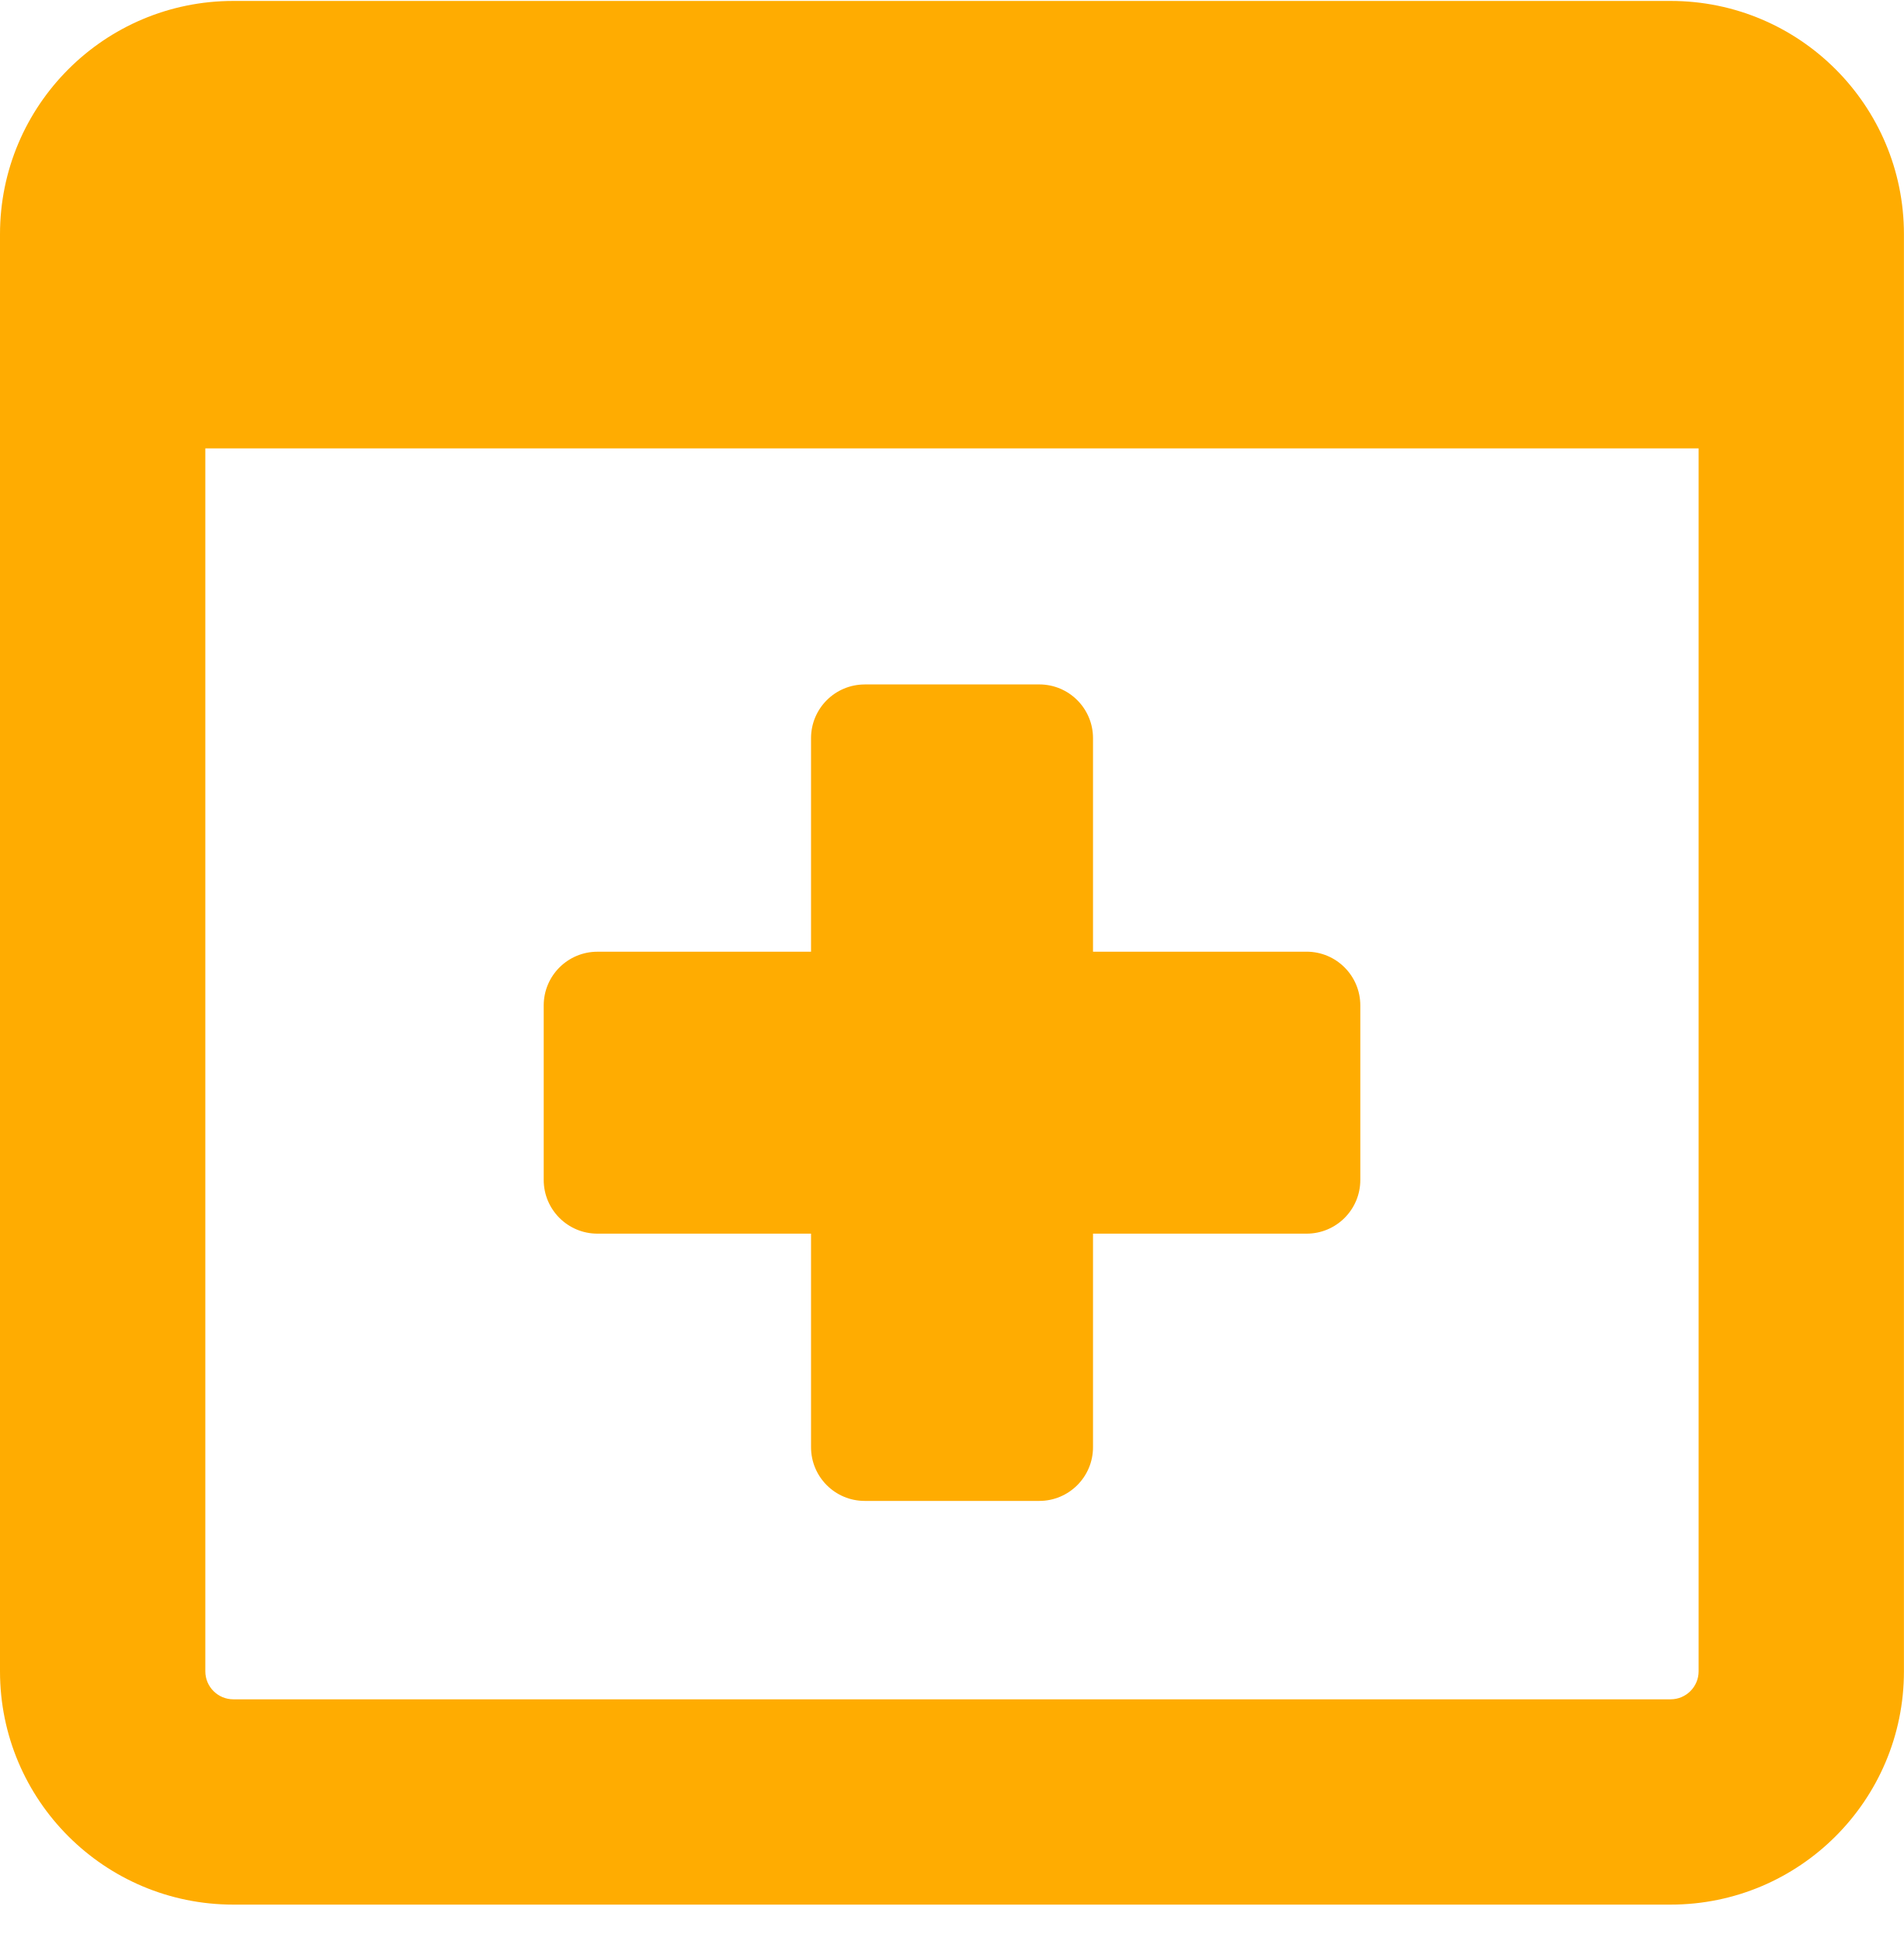
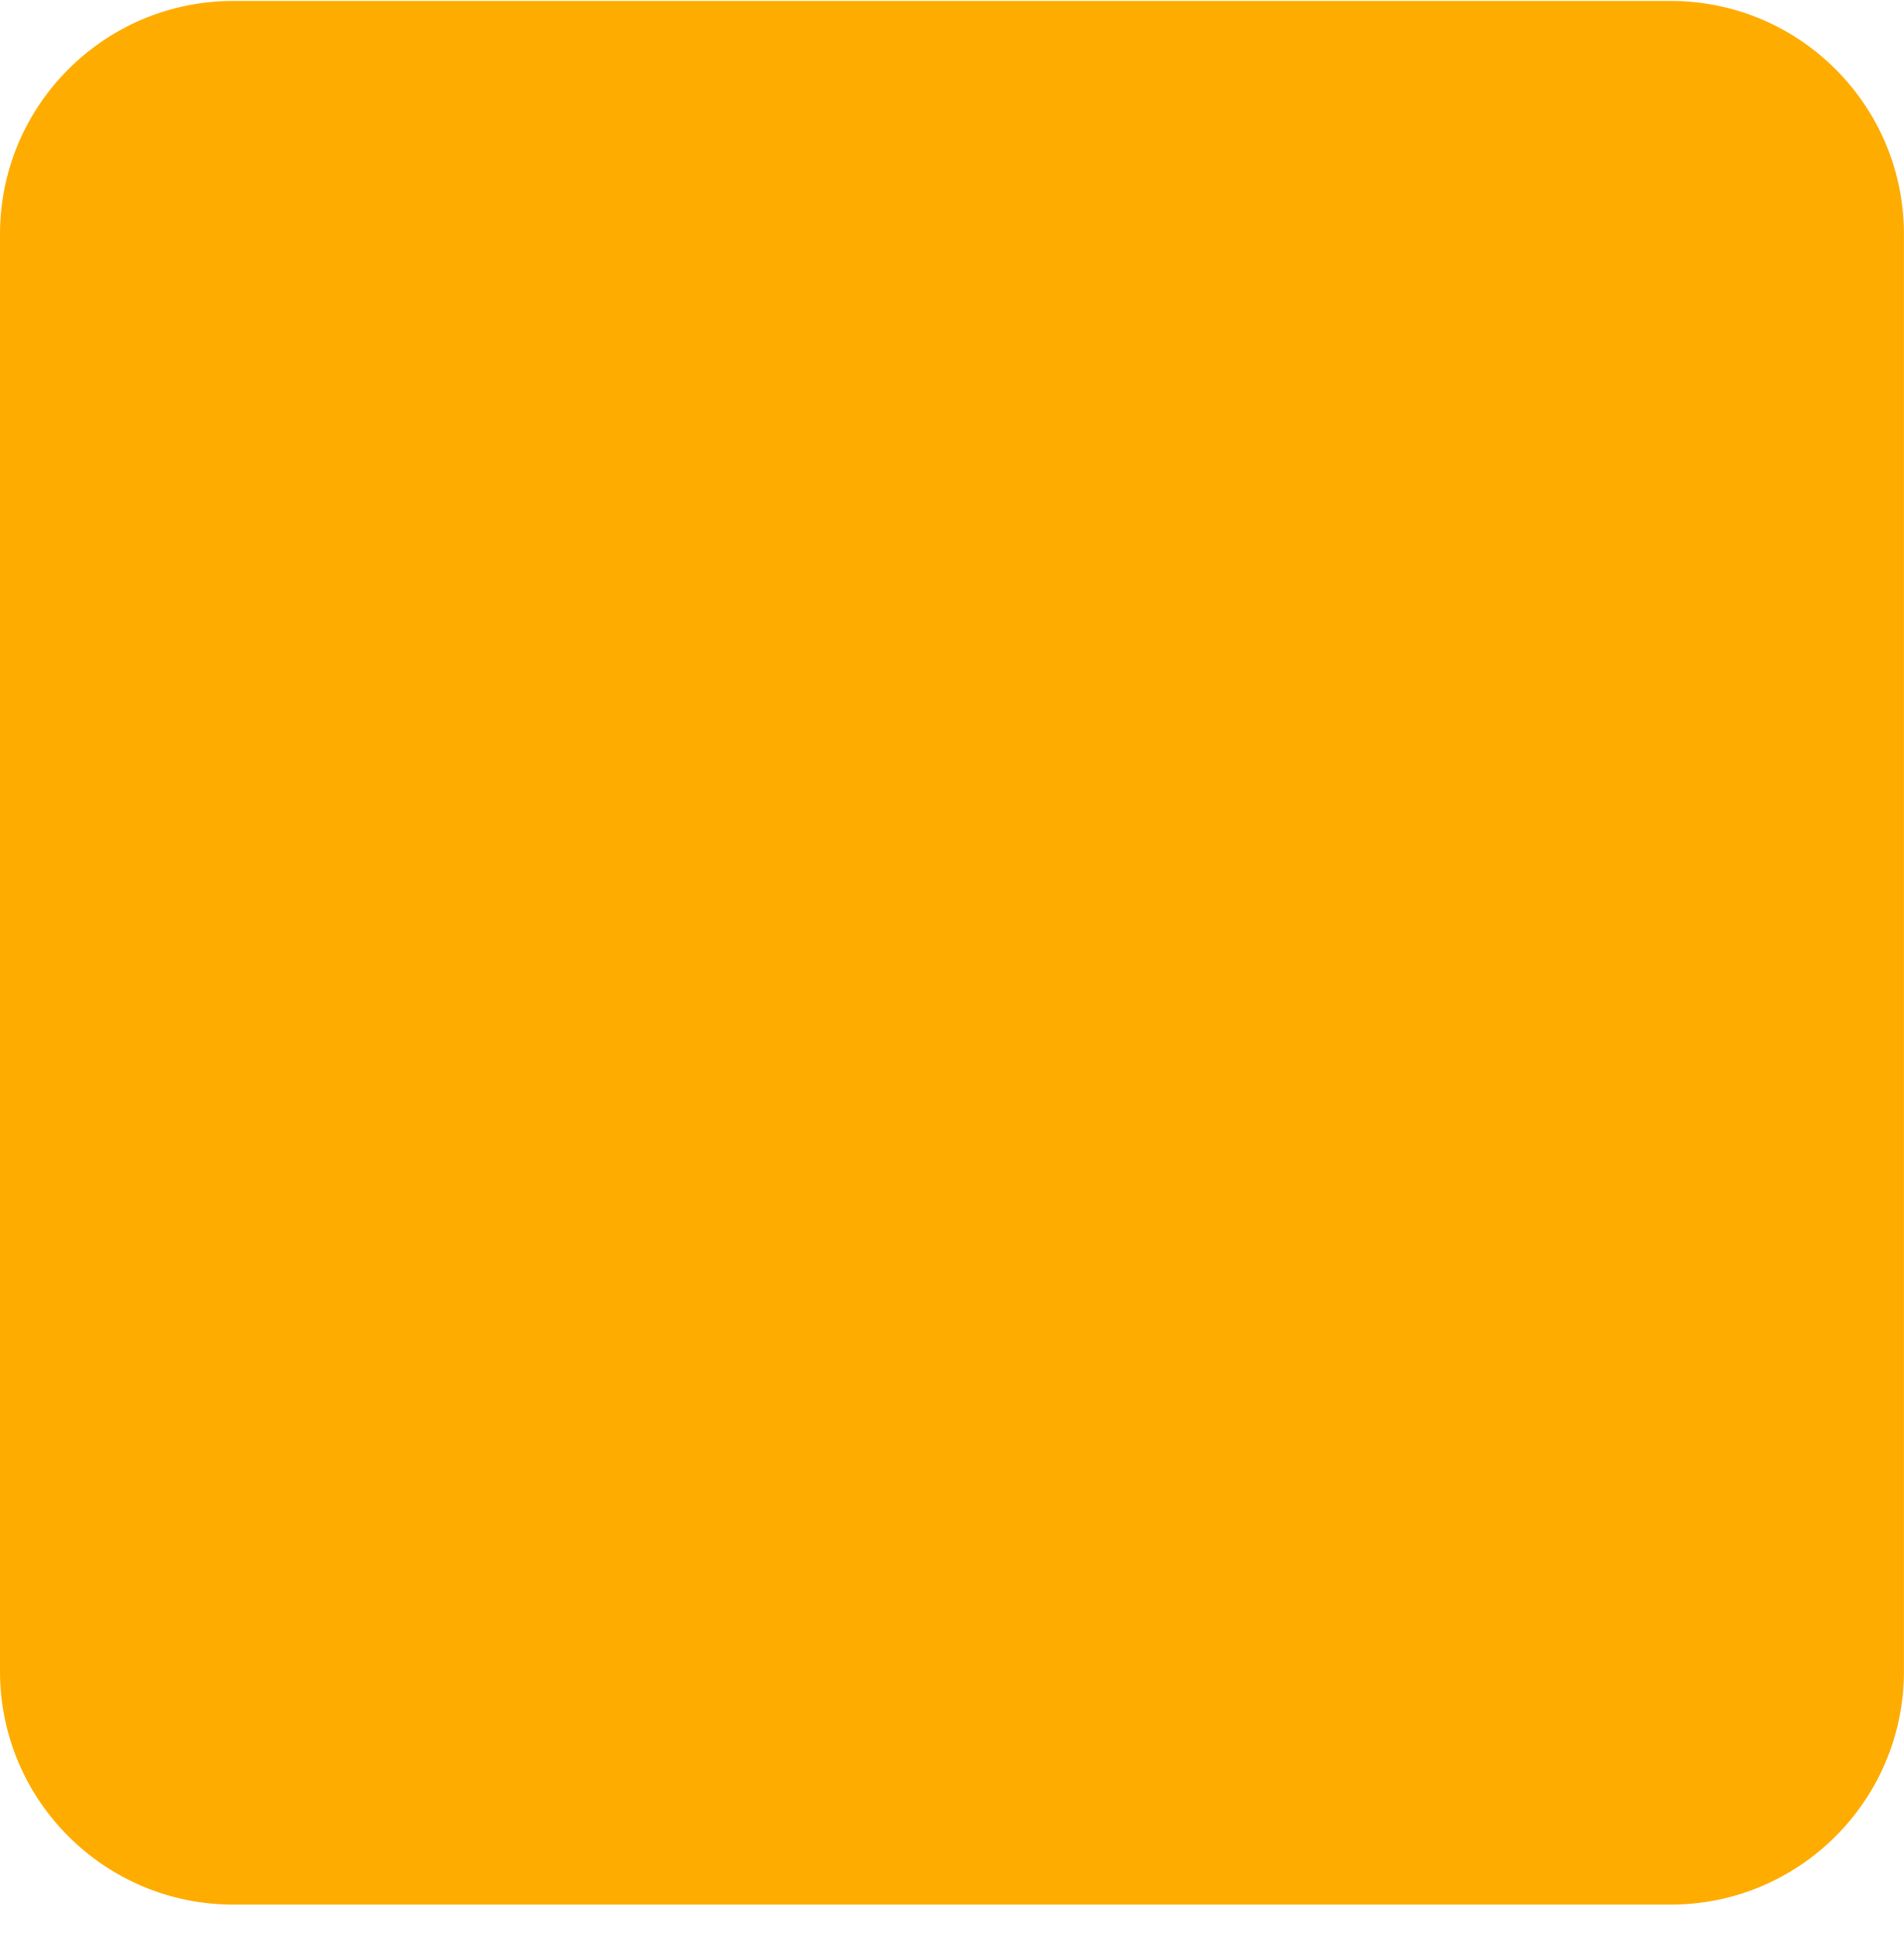
<svg xmlns="http://www.w3.org/2000/svg" width="51" height="52" fill="none">
-   <path fill-rule="evenodd" clip-rule="evenodd" d="M5.5 44.775V12.013h40v32.762a.75.75 0 0 1-.75.75H6.25a.75.75 0 0 1-.75-.75zM0 6.275A6.25 6.25 0 0 1 6.25.025h38.5A6.25 6.25 0 0 1 51 6.275v38.5a6.25 6.25 0 0 1-6.25 6.25H6.25A6.25 6.25 0 0 1 0 44.775v-38.5z" fill="#FFAC01" />
+   <path fillRule="evenodd" clip-rule="evenodd" d="M5.5 44.775V12.013h40v32.762a.75.75 0 0 1-.75.75H6.25a.75.75 0 0 1-.75-.75zM0 6.275A6.25 6.25 0 0 1 6.25.025h38.5A6.25 6.25 0 0 1 51 6.275v38.5a6.25 6.25 0 0 1-6.25 6.25H6.25A6.25 6.25 0 0 1 0 44.775v-38.5z" fill="#FFAC01" />
  <path d="M23.163 18.337c-.794 0-1.438.644-1.438 1.438v5.722h-5.722c-.794 0-1.439.644-1.439 1.439v4.675c0 .795.645 1.439 1.439 1.439h5.722v5.721c0 .795.644 1.439 1.438 1.439h4.676c.794 0 1.439-.644 1.439-1.439V33.05h5.721c.795 0 1.439-.644 1.439-1.439v-4.675c0-.795-.644-1.44-1.439-1.44h-5.721v-5.72c0-.795-.644-1.44-1.439-1.44h-4.676z" fill="#FFAC01" />
</svg>
